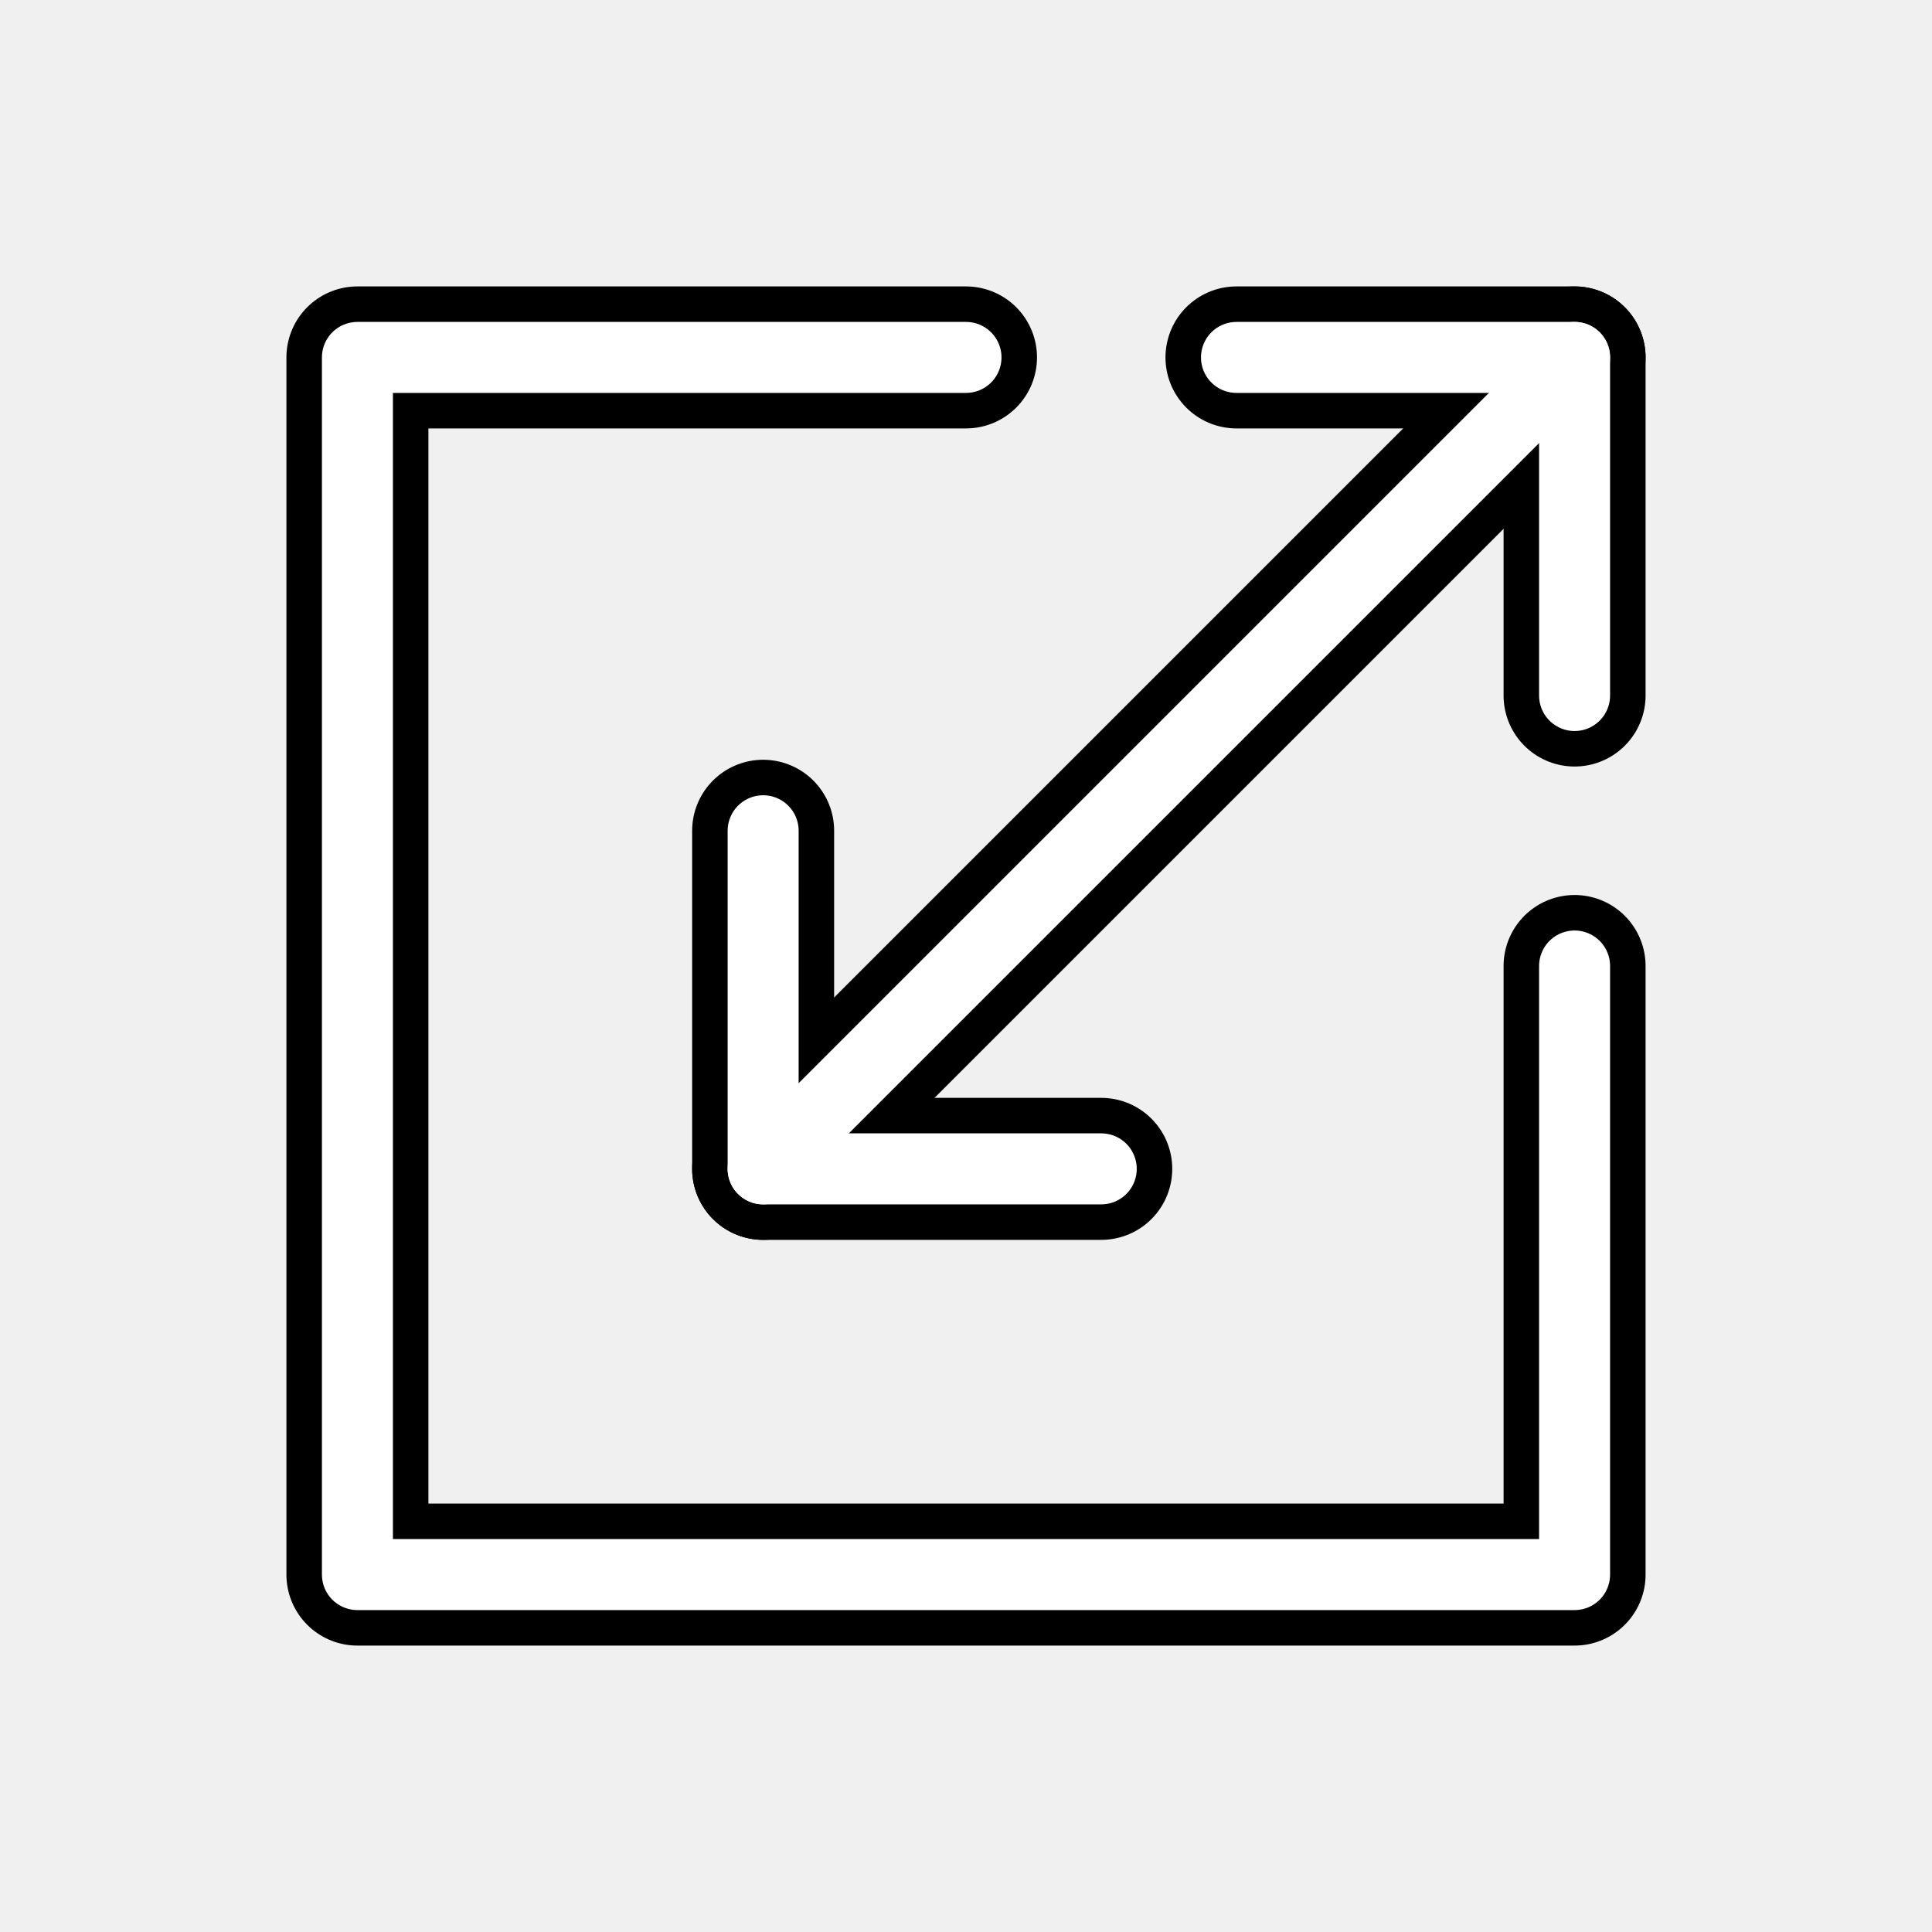
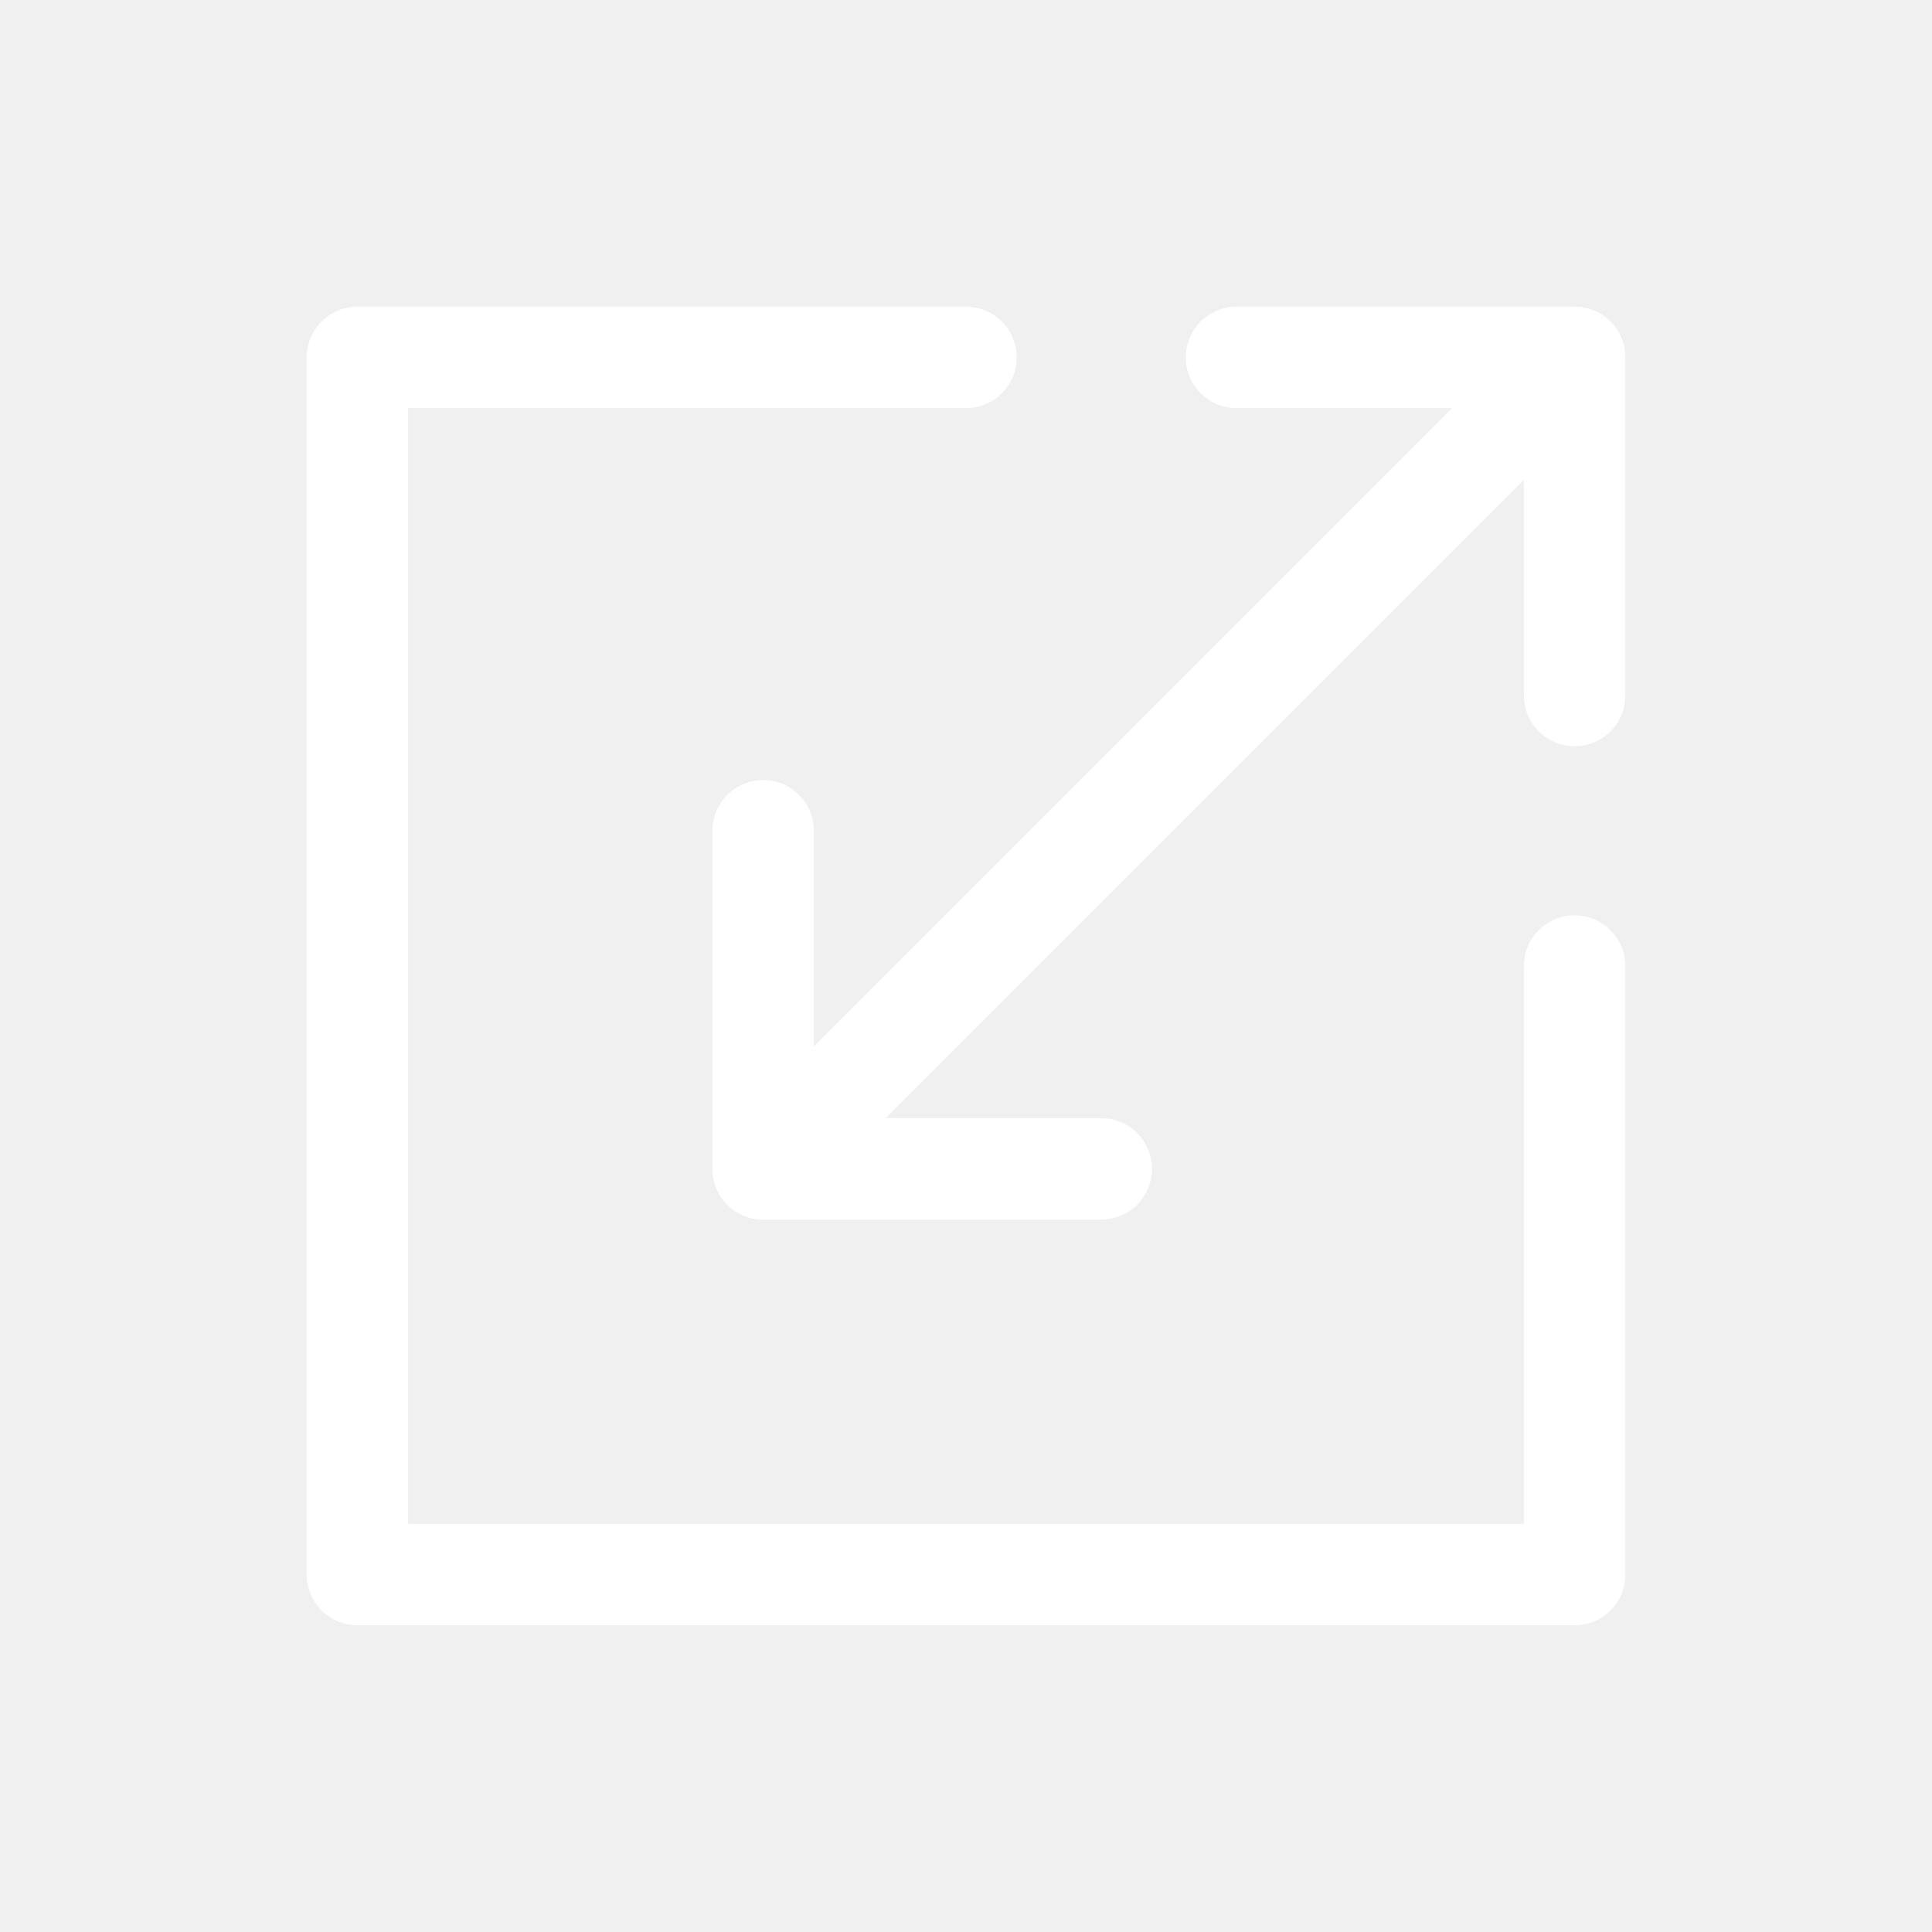
<svg xmlns="http://www.w3.org/2000/svg" width="144" height="144" viewBox="0 0 24 24" fill="none">
  <g transform="translate(1.92 1.92) scale(0.84)" stroke-linecap="round" stroke-linejoin="round">
-     <g stroke="#000" stroke-width="2.1">
-       <path d="M21 3 9 15" />
-       <path d="M12 3H3v18h18v-9" />
-       <path d="M16 3h5v5" />
-       <path d="M14 15H9v-5" />
-     </g>
-     <g stroke="#fff" stroke-width="1.05">
+     <g stroke="#fff" stroke-width="1.5">
      <path d="M21 3 9 15" />
      <path d="M12 3H3v18h18v-9" />
      <path d="M16 3h5v5" />
      <path d="M14 15H9v-5" />
    </g>
  </g>
</svg>
